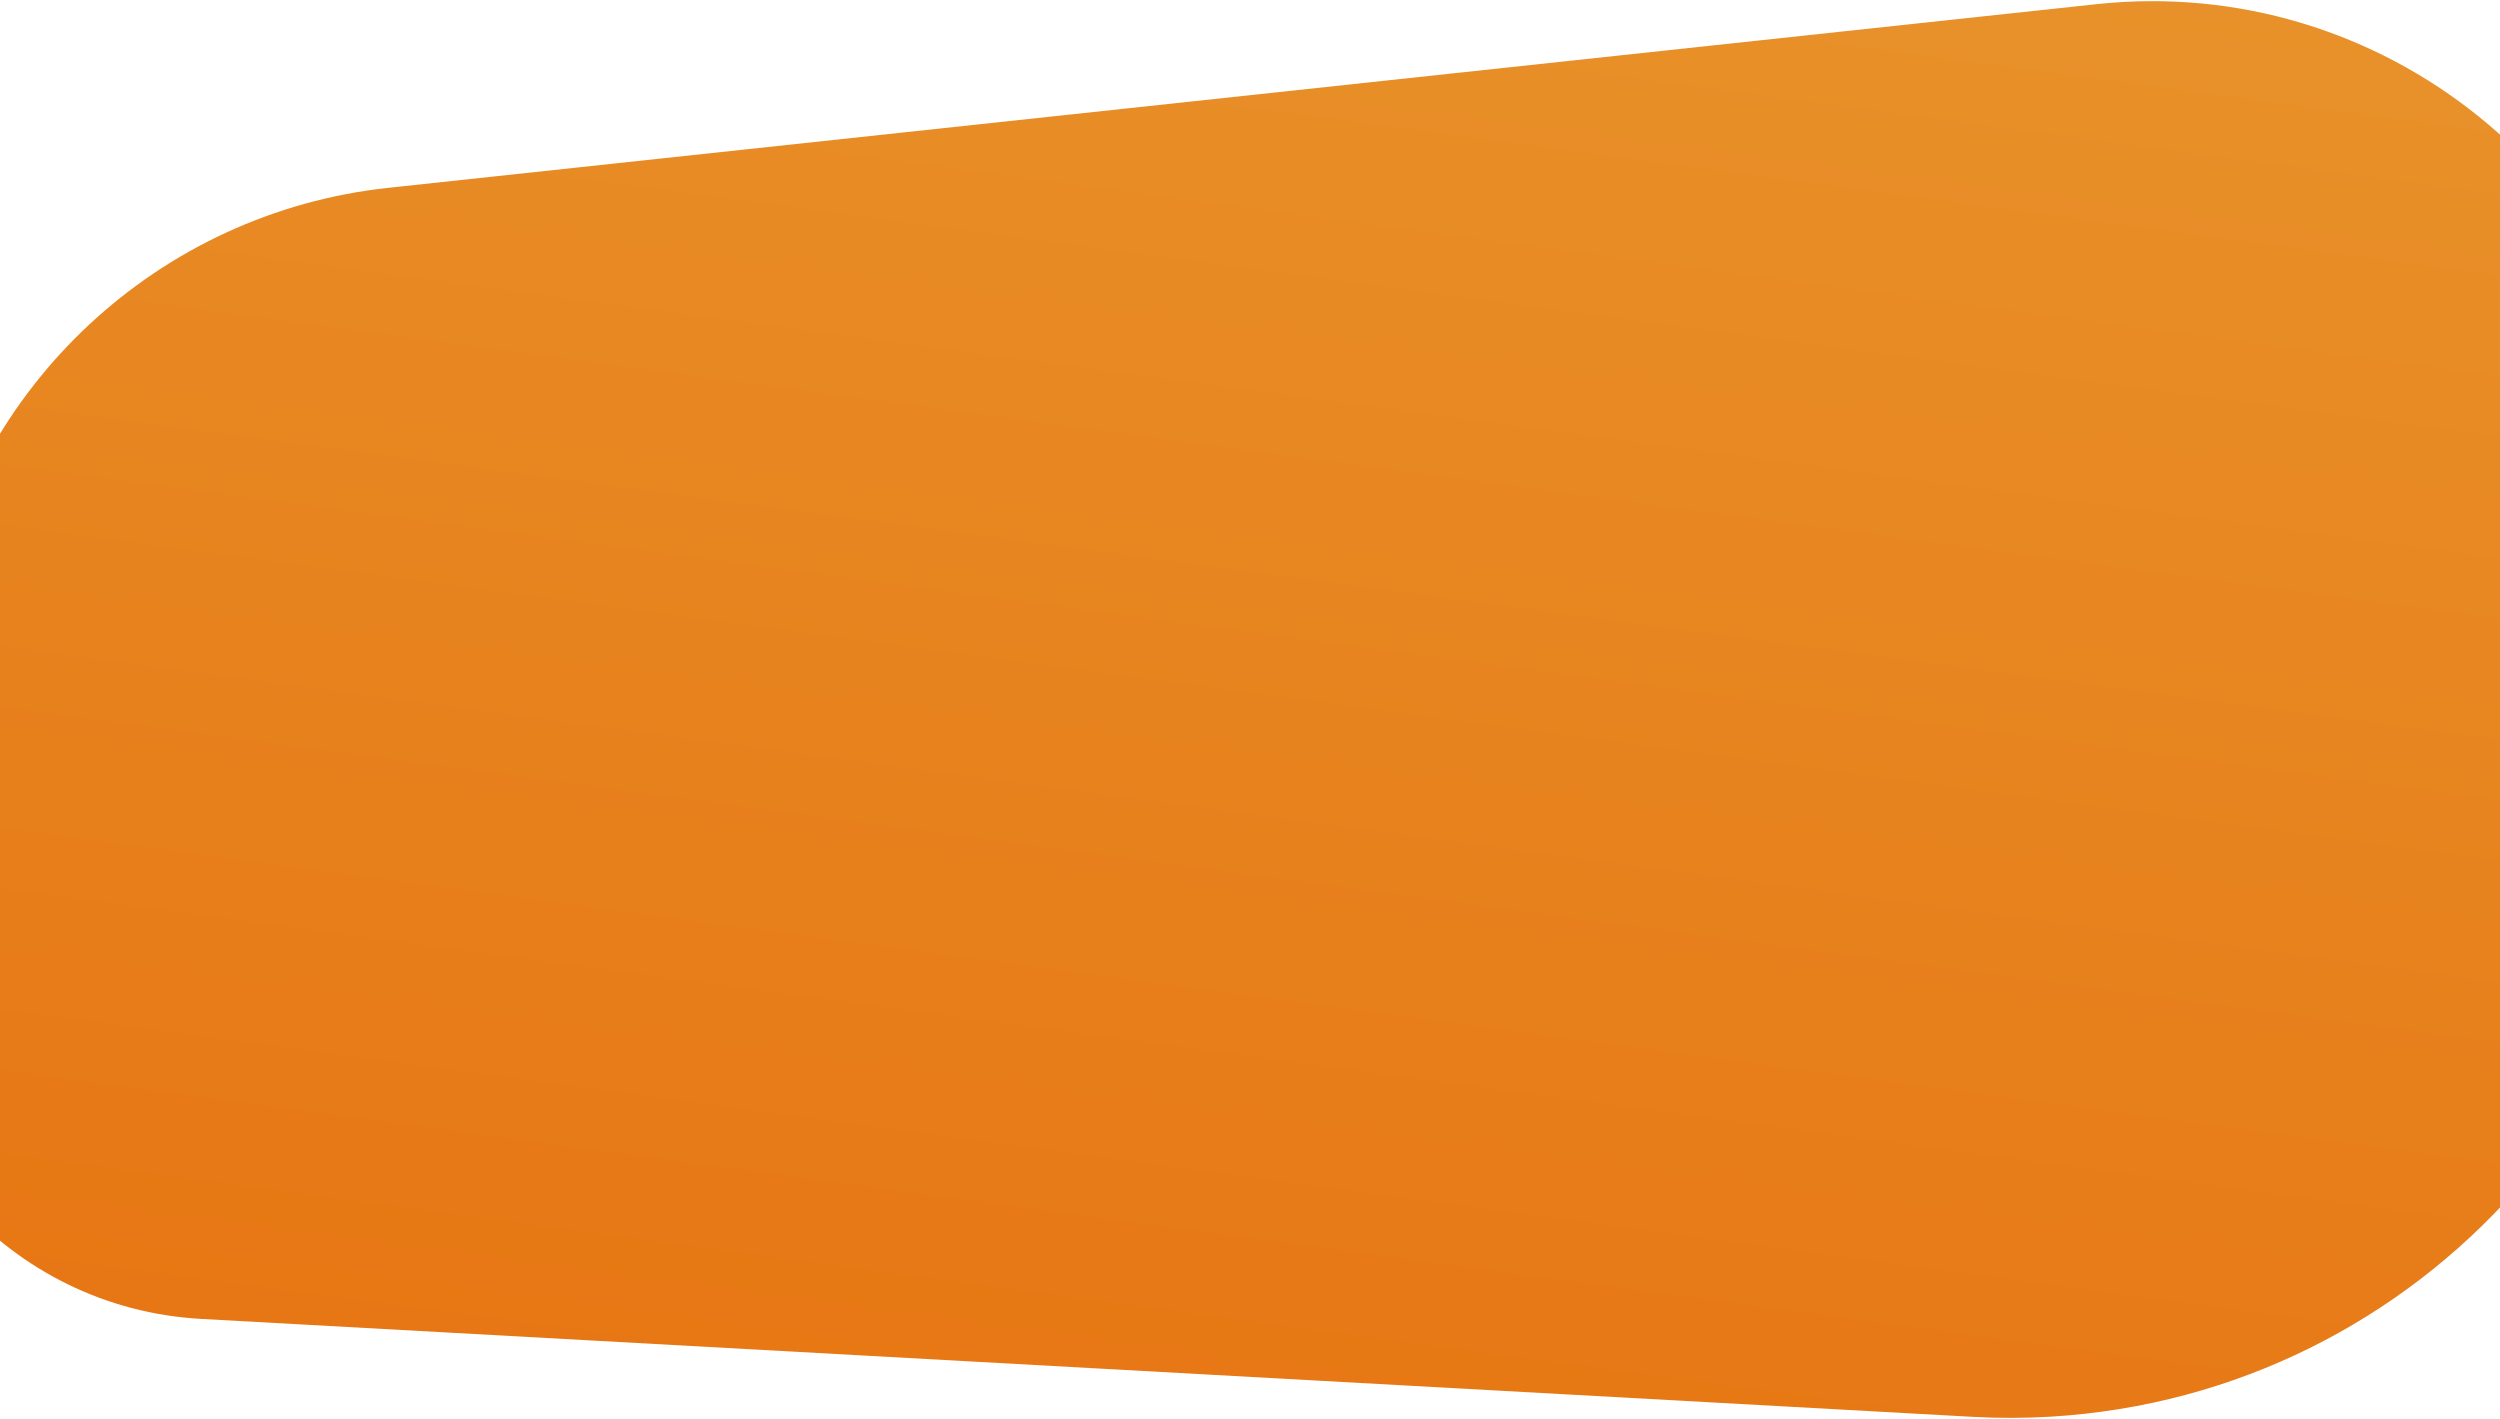
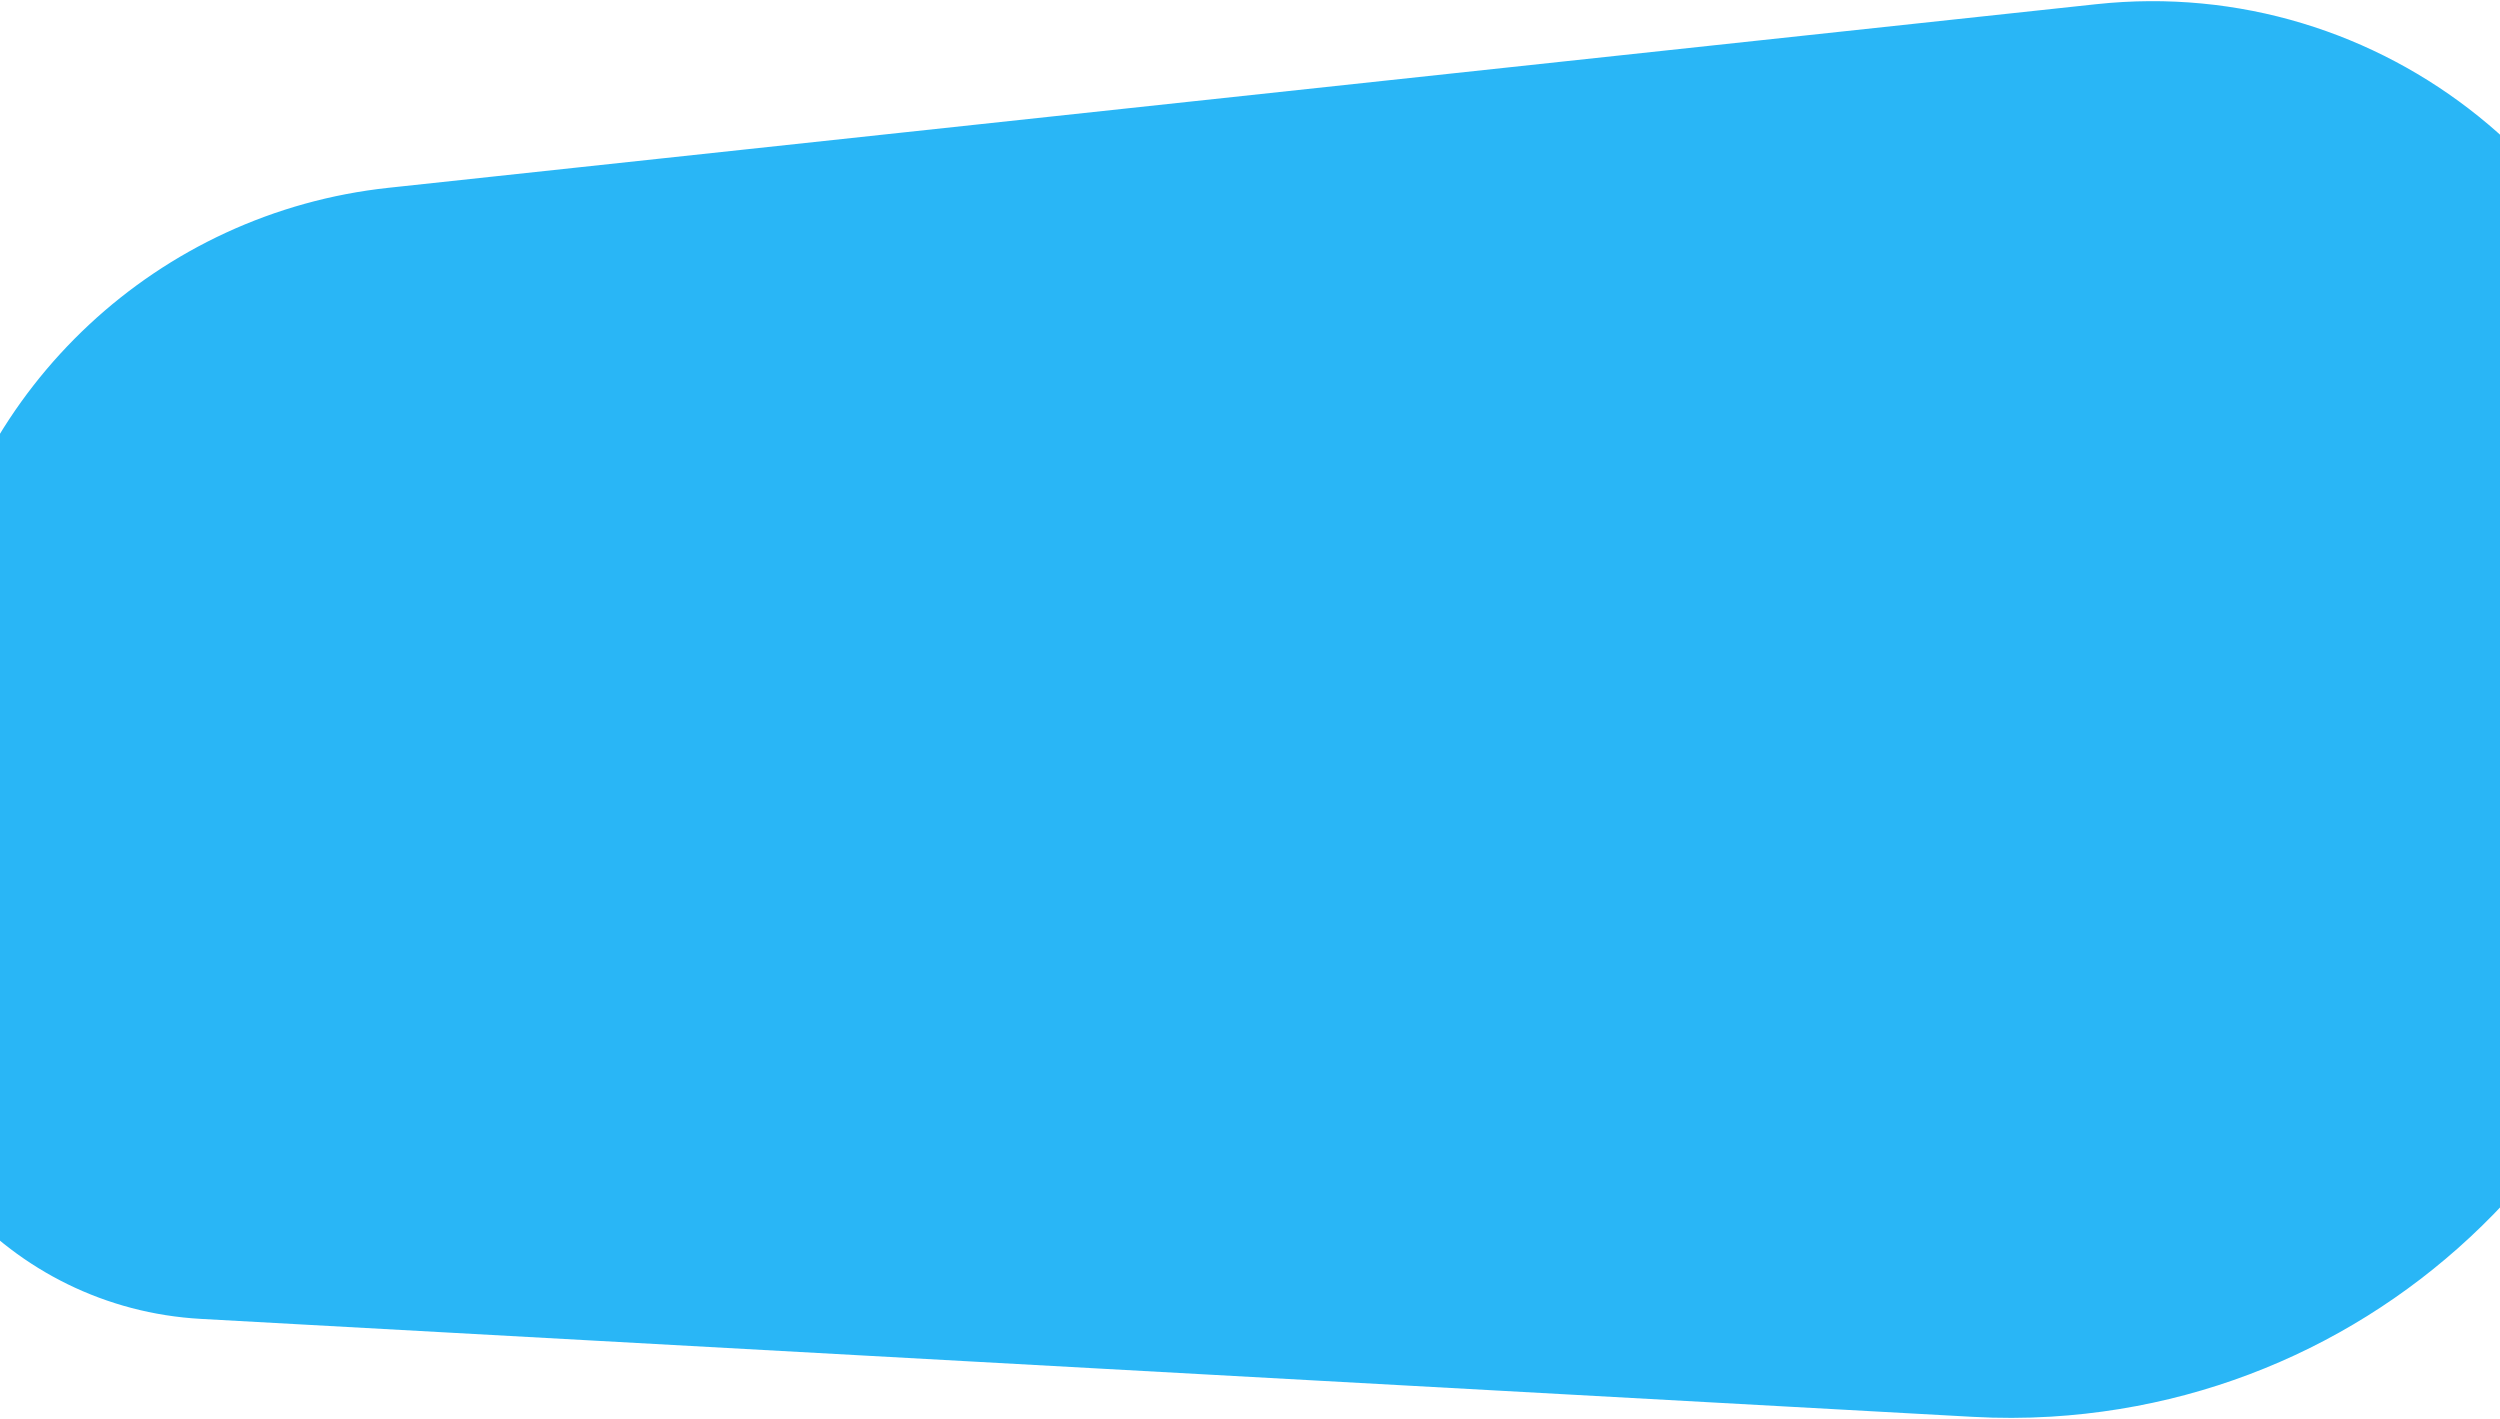
<svg xmlns="http://www.w3.org/2000/svg" width="1440" height="817" viewBox="0 0 1440 817" preserveAspectRatio="none">
  <defs>
    <linearGradient x1="43.136%" y1="108.889%" x2="78.315%" y2="-21.94%" id="a">
-       <stop stop-color="#e77512" offset="0%" />
-       <stop stop-color="#e8962e" offset="100%" />
+       <stop stop-color="#29b6f6" offset="0%" />
+       <stop stop-color="#29b6f6" offset="100%" />
    </linearGradient>
  </defs>
  <path d="M-69.994 524.876l30.616-171.288c23.45-131.192 130.66-231.171 263.168-245.417l983.662-105.756c164.684-17.706 312.54 101.444 330.246 266.128.505 4.699.899 9.41 1.182 14.128l7.297 121.83c12.843 214.424-150.571 398.661-364.995 411.504-14.893.892-29.825.926-44.722.103l-1020.672-56.42c-110.254-6.095-194.692-100.414-188.597-210.667.448-8.098 1.388-16.161 2.815-24.145z" fill="url(#a)" />
</svg>
